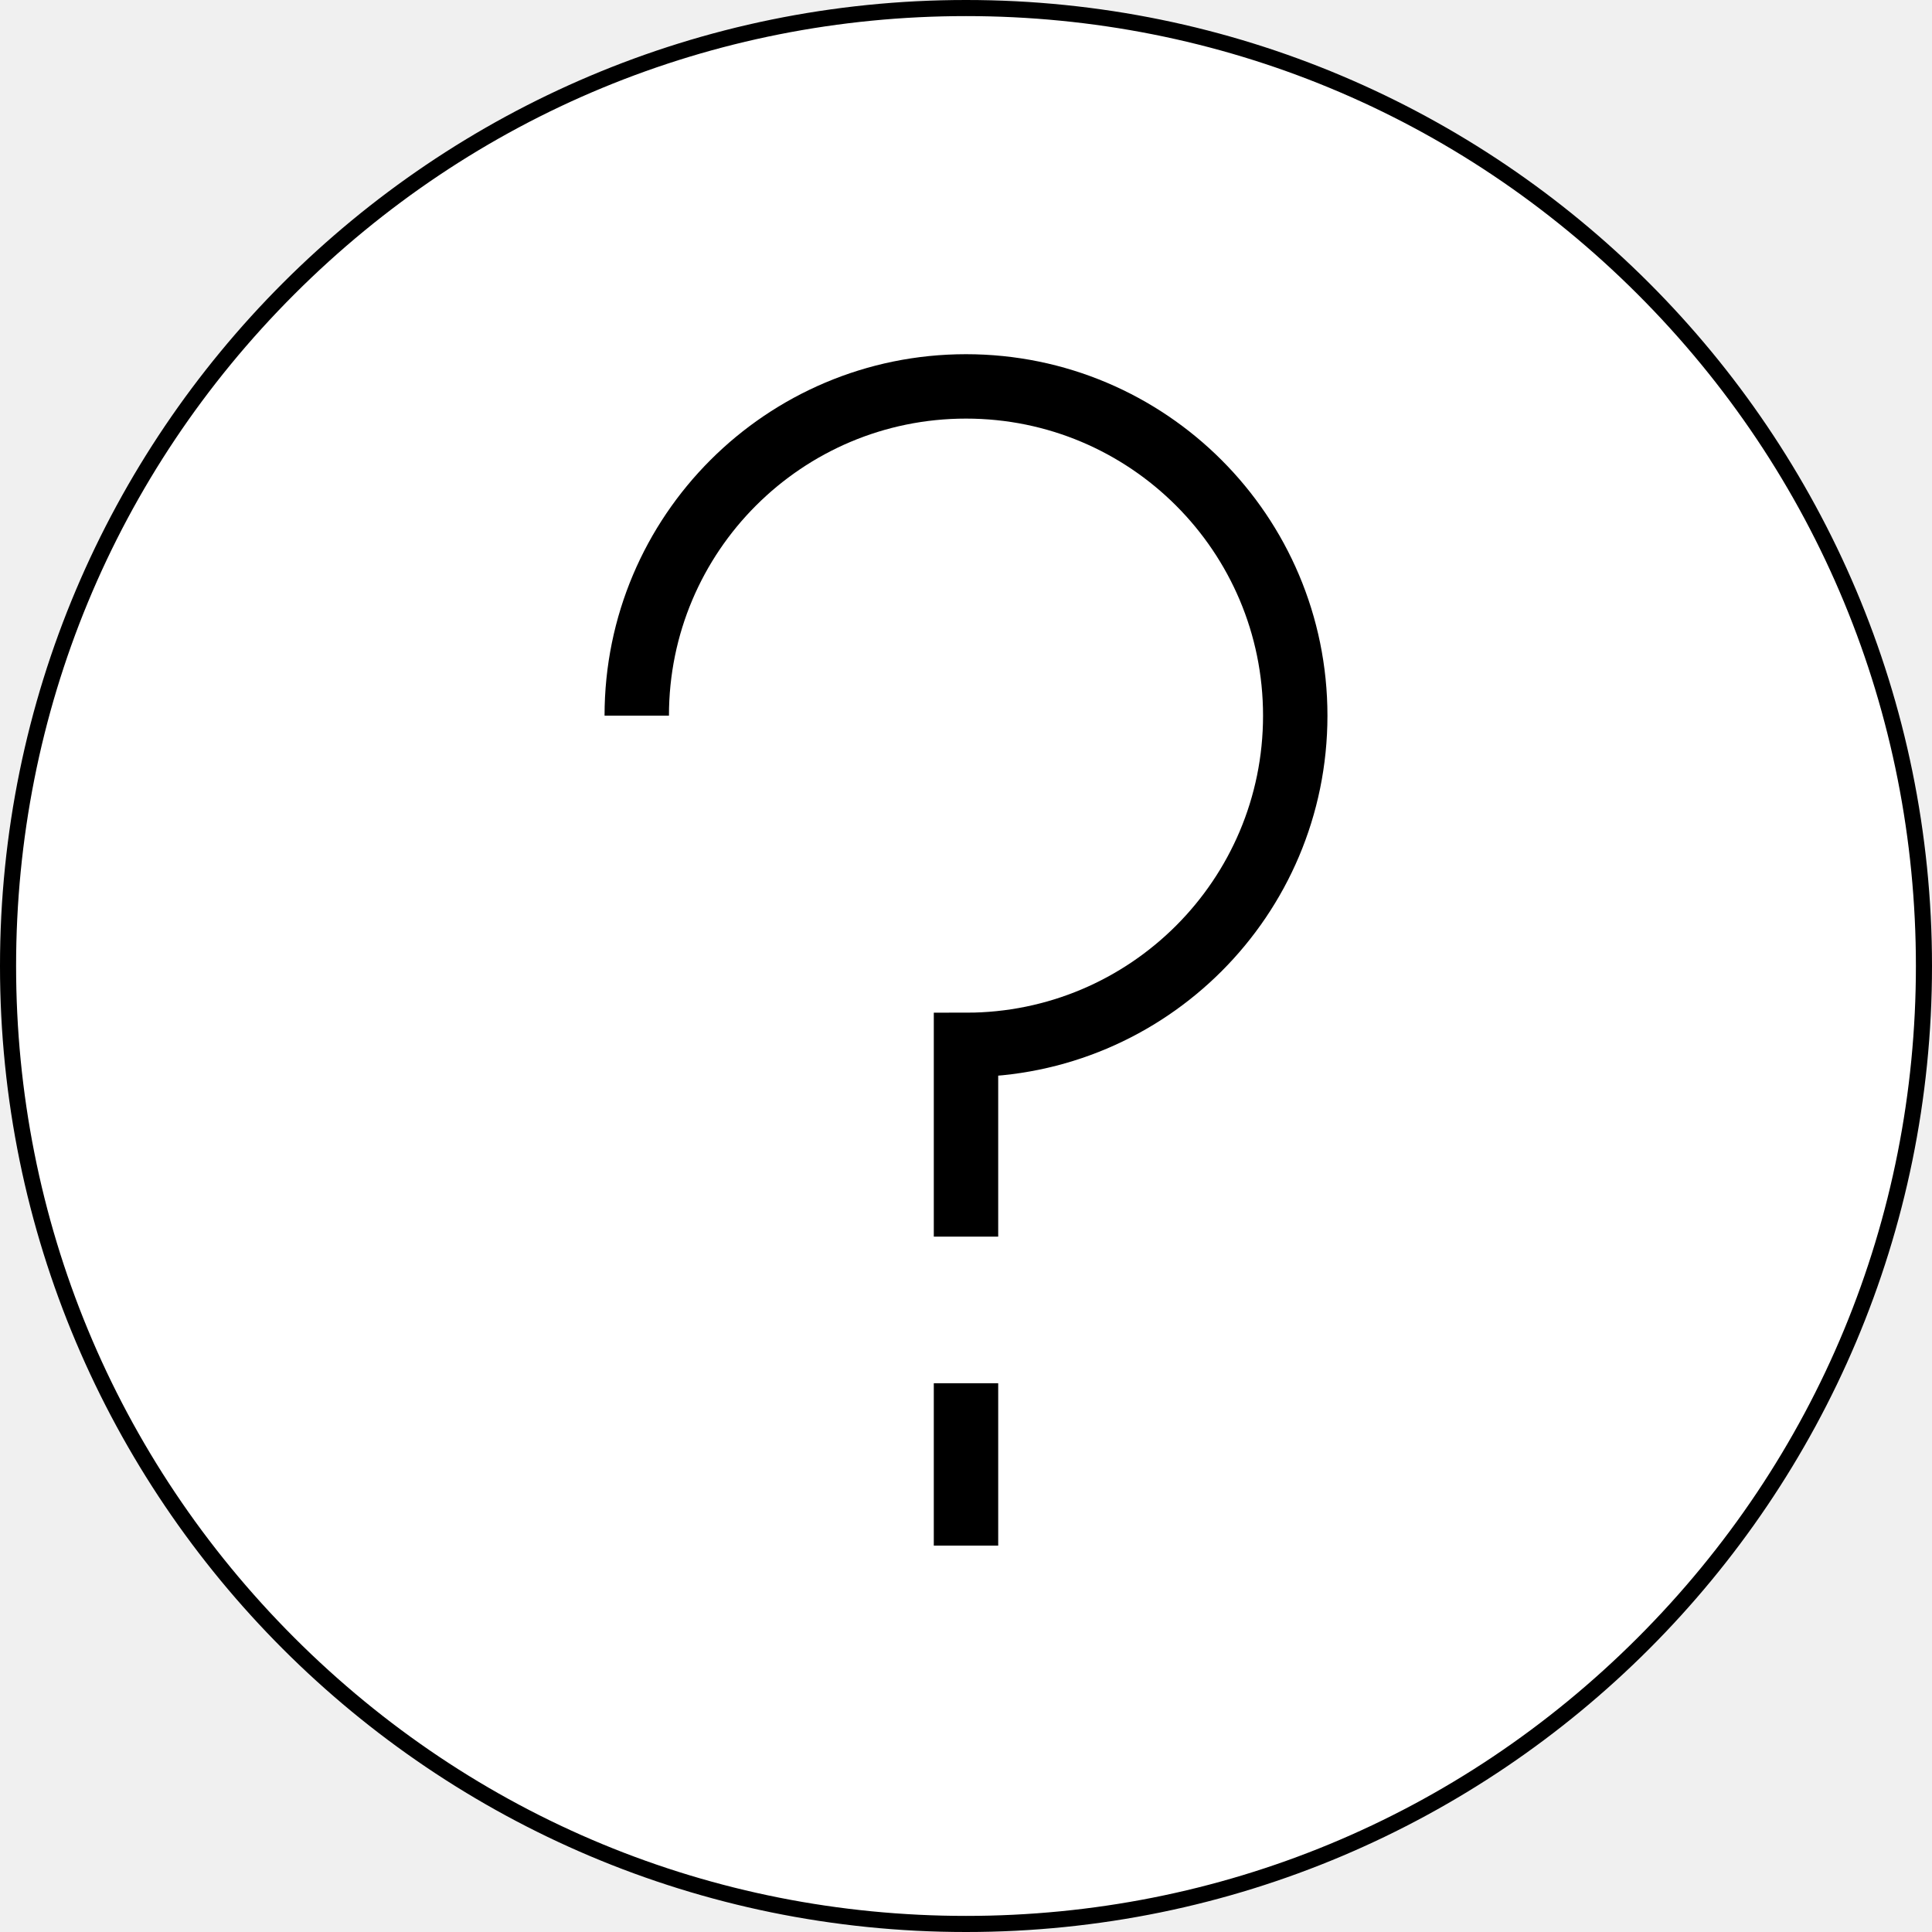
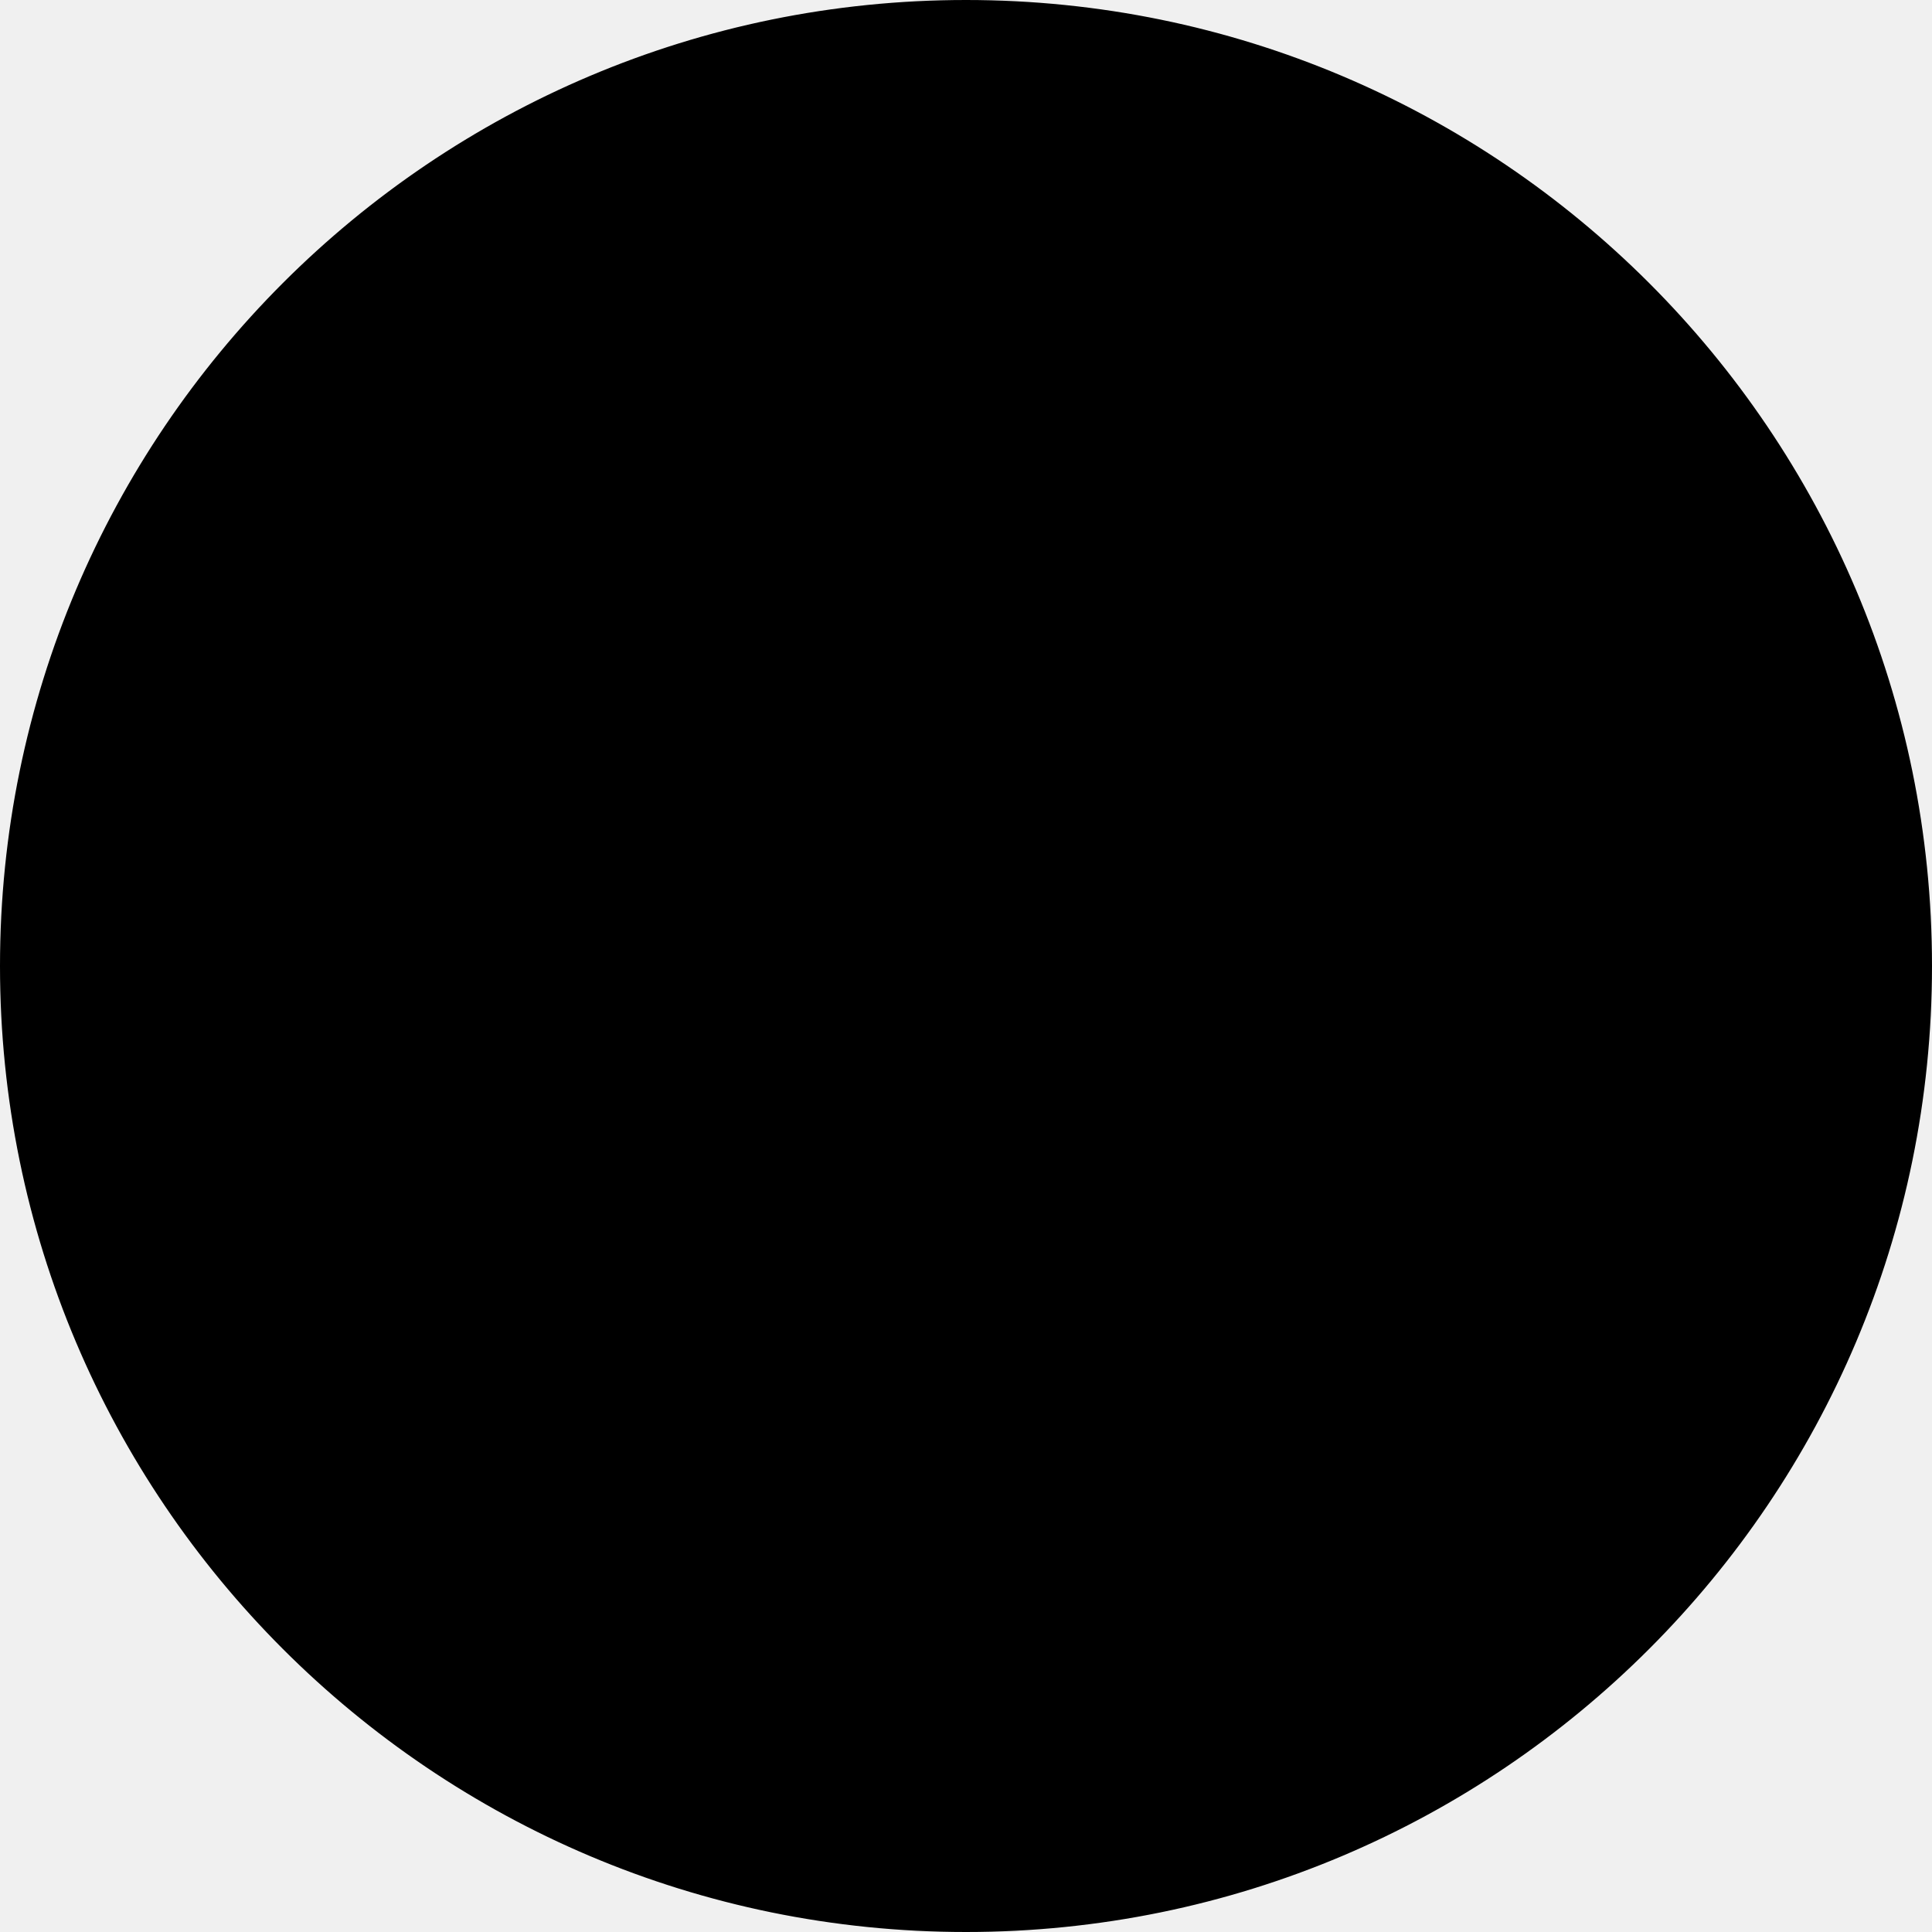
<svg xmlns="http://www.w3.org/2000/svg" version="1.1" id="레이어_1" x="0px" y="0px" viewBox="0 0 240 240" style="enable-background:new 0 0 240 240;" xml:space="preserve">
-   <style type="text/css">
- 	.st0{fill:#FFFFFF;}
- 	.st1{fill:none;stroke:#000000;stroke-width:8;stroke-miterlimit:10;}
- </style>
  <g>
-     <circle class="st0" cx="120" cy="120" r="119" />
+     <circle class="button-bg" cx="120" cy="120" r="119" />
    <path d="M120,2c31.52,0,61.15,12.27,83.44,34.56C225.73,58.85,238,88.48,238,120s-12.27,61.15-34.56,83.44   C181.15,225.73,151.52,238,120,238s-61.15-12.27-83.44-34.56C14.27,181.15,2,151.52,2,120s12.27-61.15,34.56-83.44   C58.85,14.27,88.48,2,120,2 M120,0C53.73,0,0,53.73,0,120s53.73,120,120,120s120-53.73,120-120S186.27,0,120,0L120,0z" />
  </g>
  <g>
-     <path class="st1" d="M79.1,88.9C79.1,66.31,97.41,48,120,48s40.9,18.31,40.9,40.9s-18.31,40.9-40.9,40.9v23.82" />
-     <line class="st1" x1="120" y1="171.83" x2="120" y2="192" />
+     <path class="button-line" d="M79.1,88.9C79.1,66.31,97.41,48,120,48s40.9,18.31,40.9,40.9s-18.31,40.9-40.9,40.9v23.82" />
+     <line class="button-line" x1="120" y1="171.83" x2="120" y2="192" />
  </g>
</svg>
